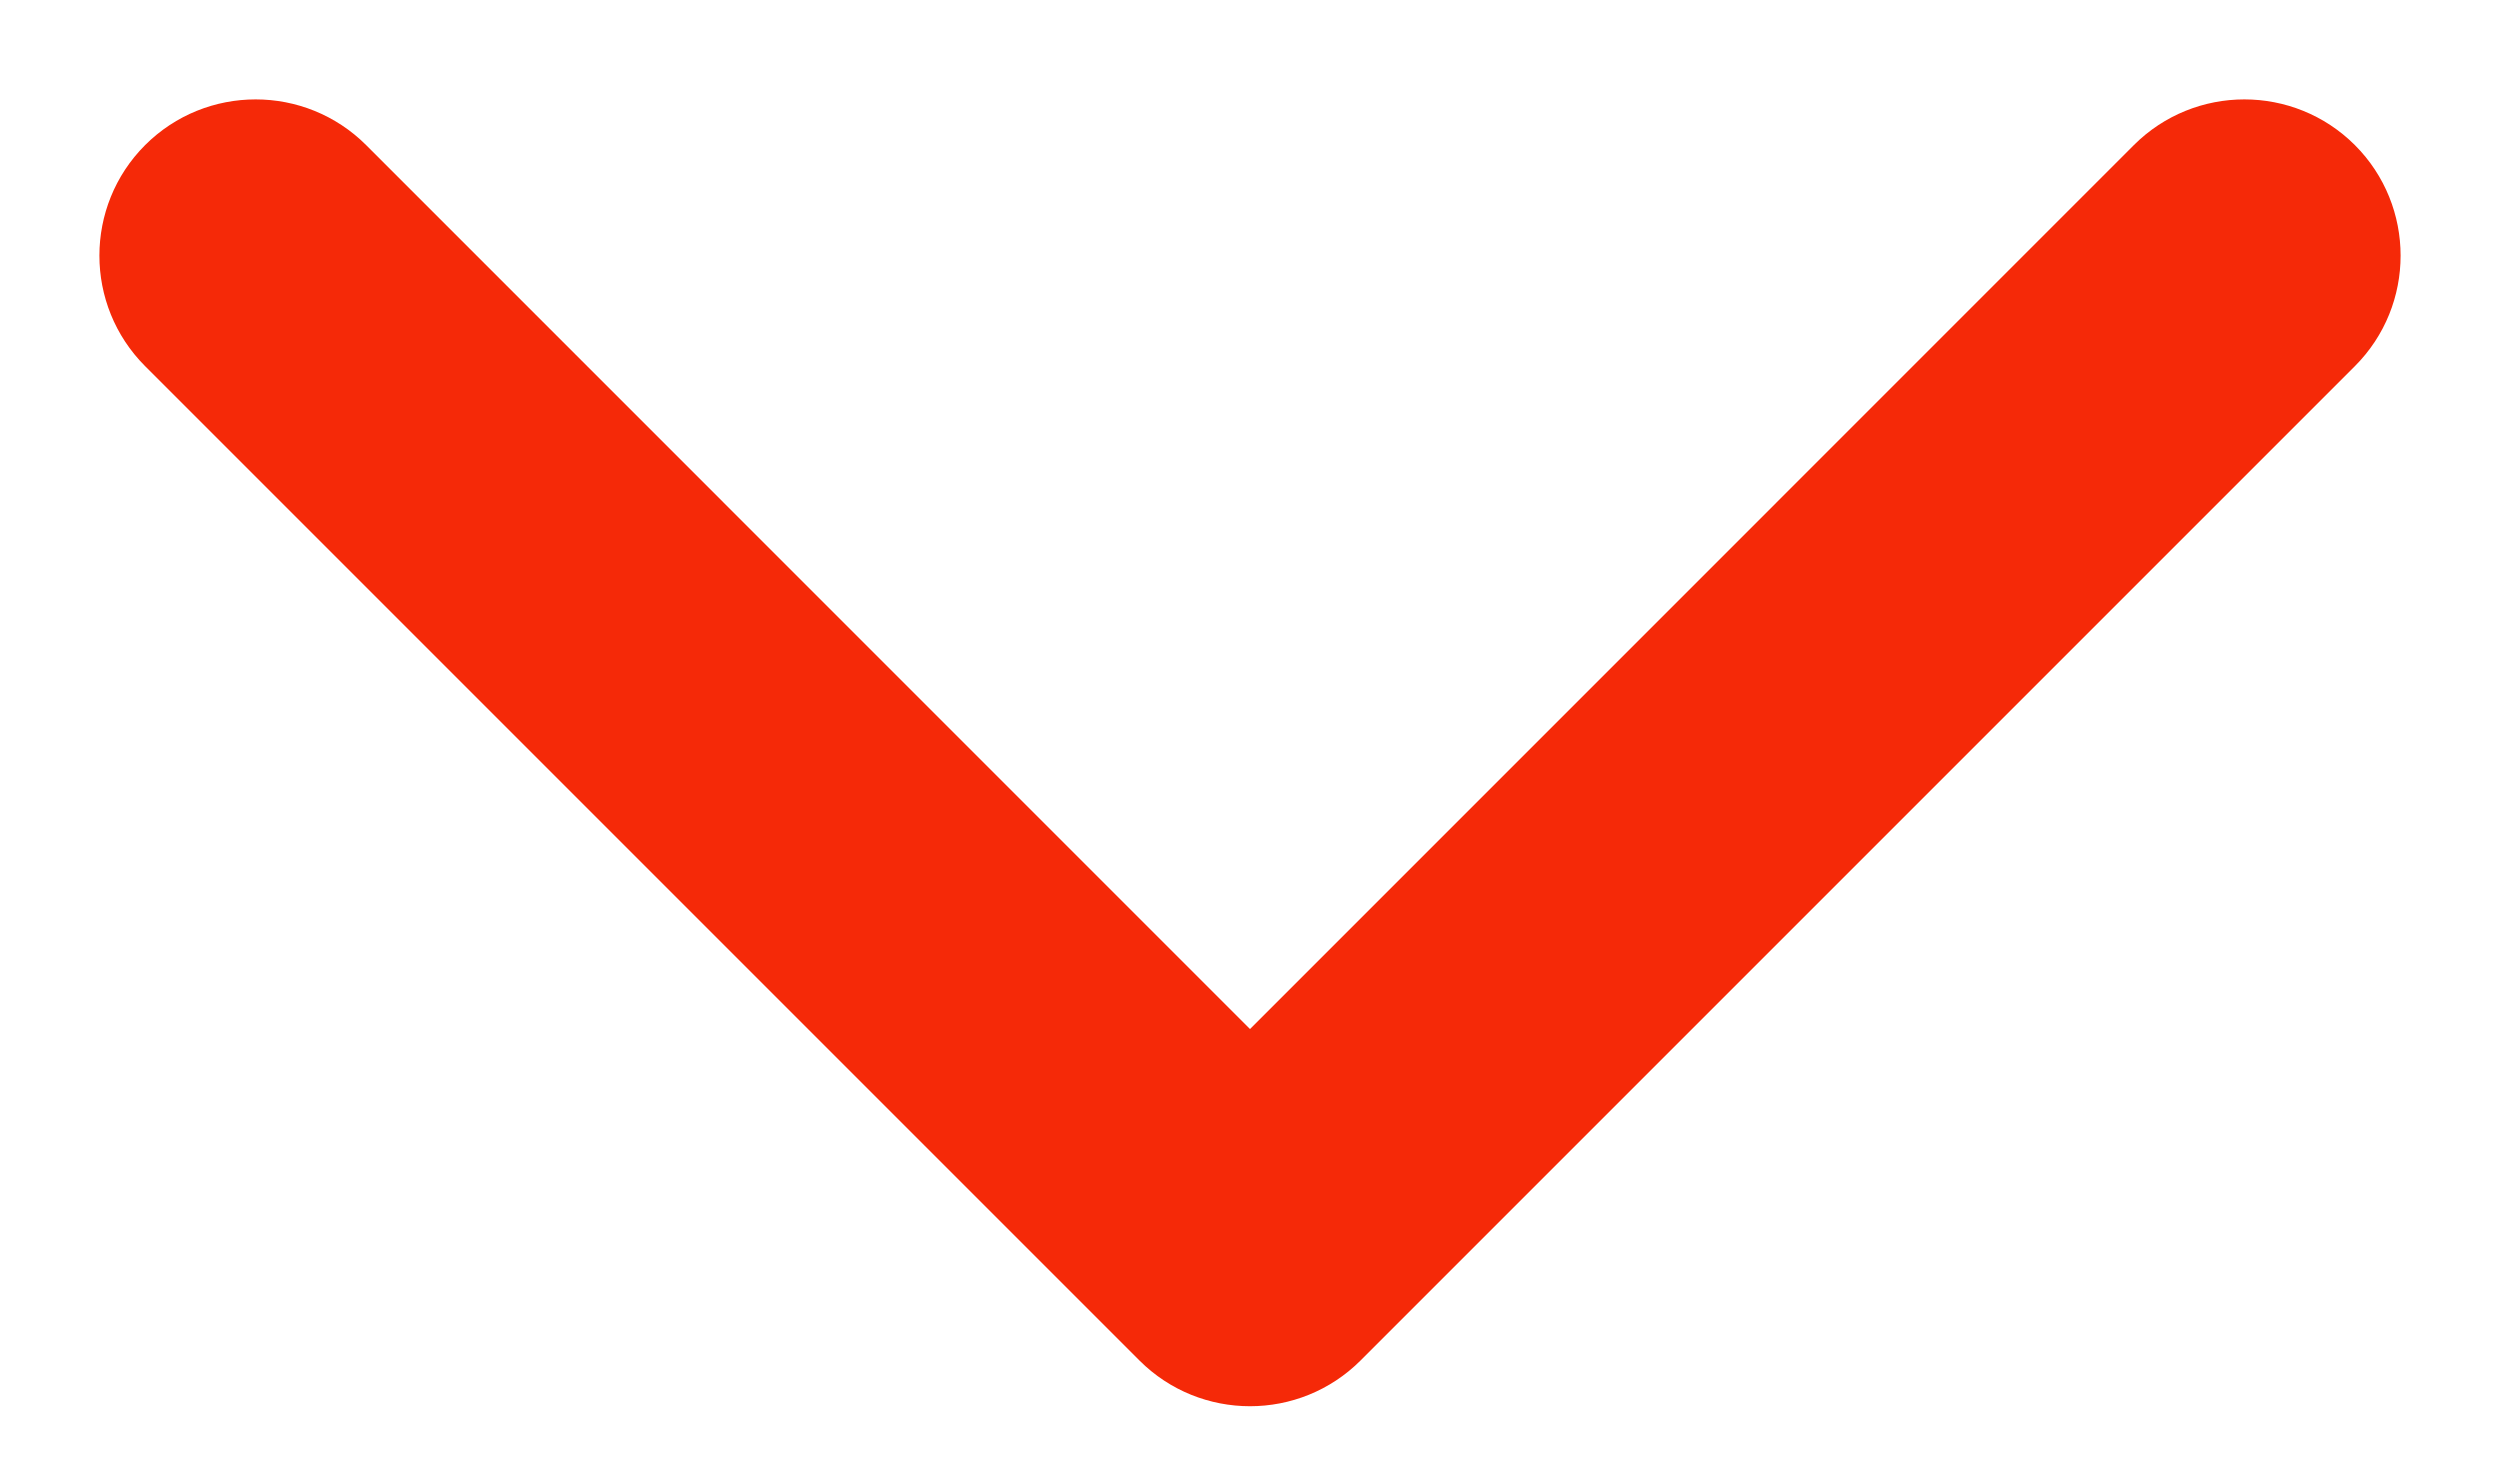
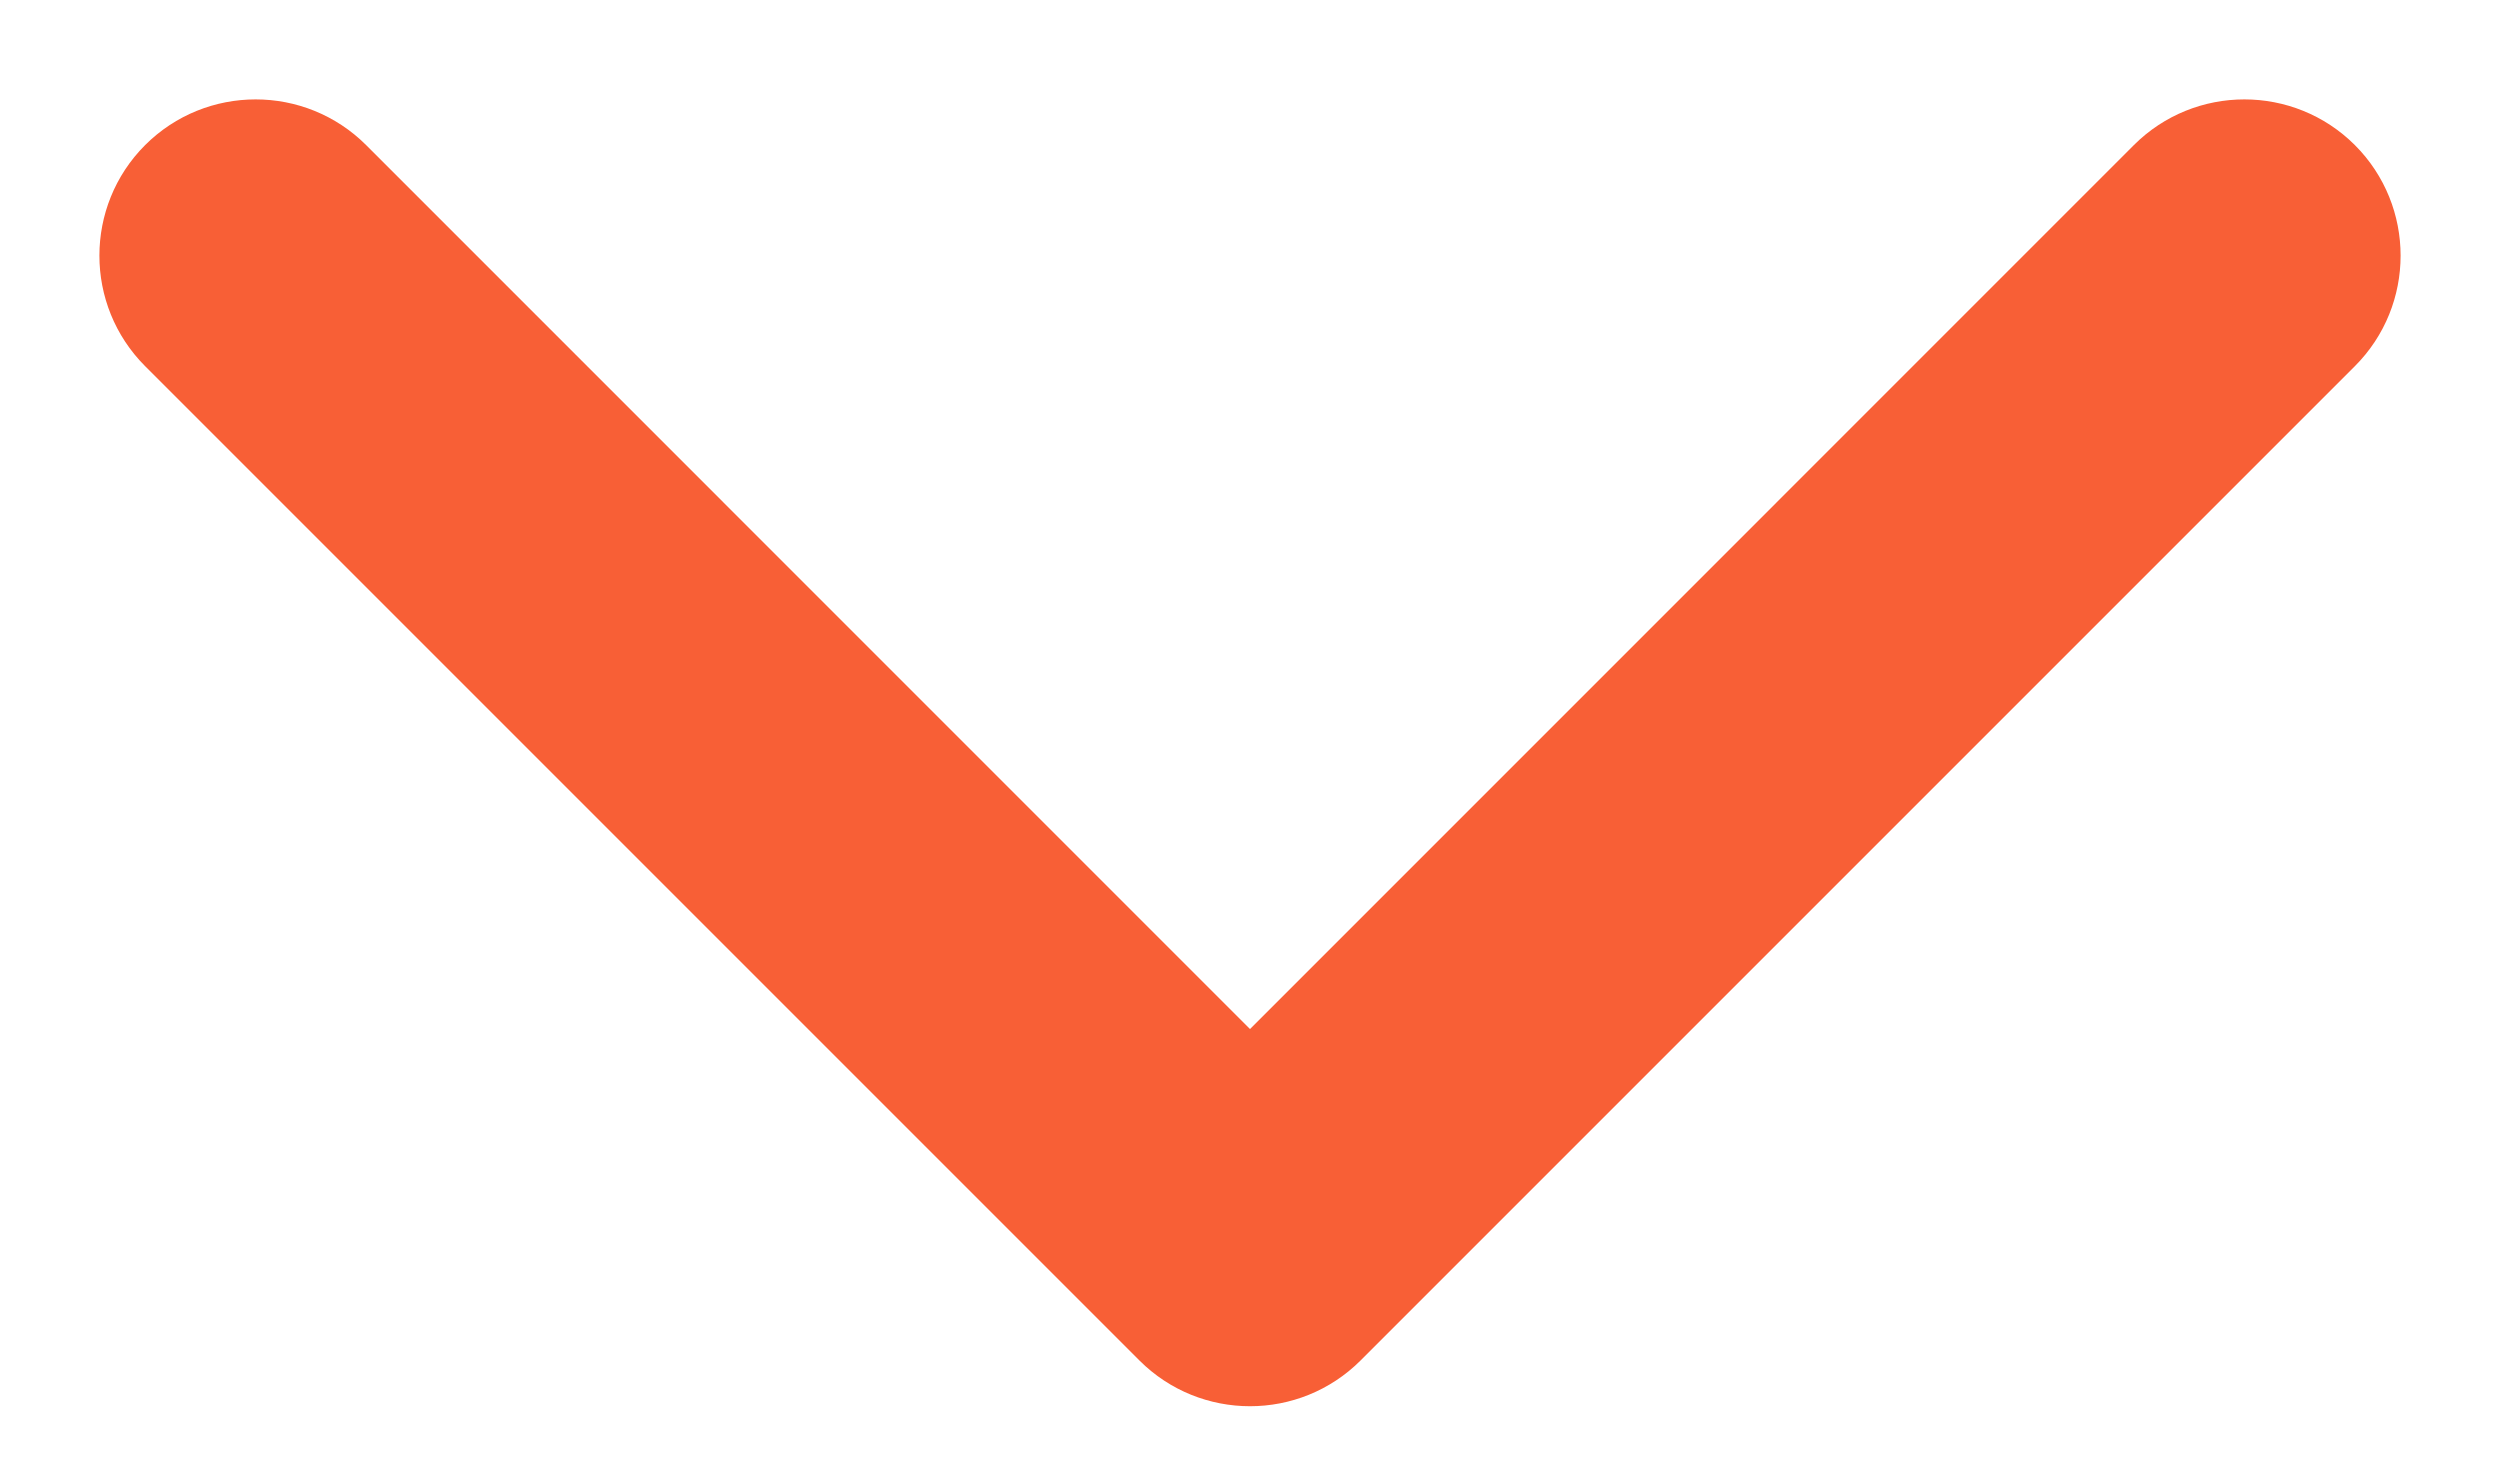
<svg xmlns="http://www.w3.org/2000/svg" width="24" height="14" viewBox="0 0 24 14" fill="none">
-   <path d="M10.939 13.061C11.525 13.646 12.475 13.646 13.061 13.061L22.607 3.515C23.192 2.929 23.192 1.979 22.607 1.393C22.021 0.808 21.071 0.808 20.485 1.393L12 9.879L3.515 1.393C2.929 0.808 1.979 0.808 1.393 1.393C0.808 1.979 0.808 2.929 1.393 3.515L10.939 13.061ZM10.5 11L10.5 12L13.5 12L13.5 11L10.5 11Z" fill="#F52908" />
+   <path d="M10.939 13.061C11.525 13.646 12.475 13.646 13.061 13.061L22.607 3.515C23.192 2.929 23.192 1.979 22.607 1.393C22.021 0.808 21.071 0.808 20.485 1.393L12 9.879L3.515 1.393C2.929 0.808 1.979 0.808 1.393 1.393C0.808 1.979 0.808 2.929 1.393 3.515L10.939 13.061ZM10.5 11L10.5 12L13.5 12L13.5 11L10.5 11Z" fill="#F85F36" />
</svg>
